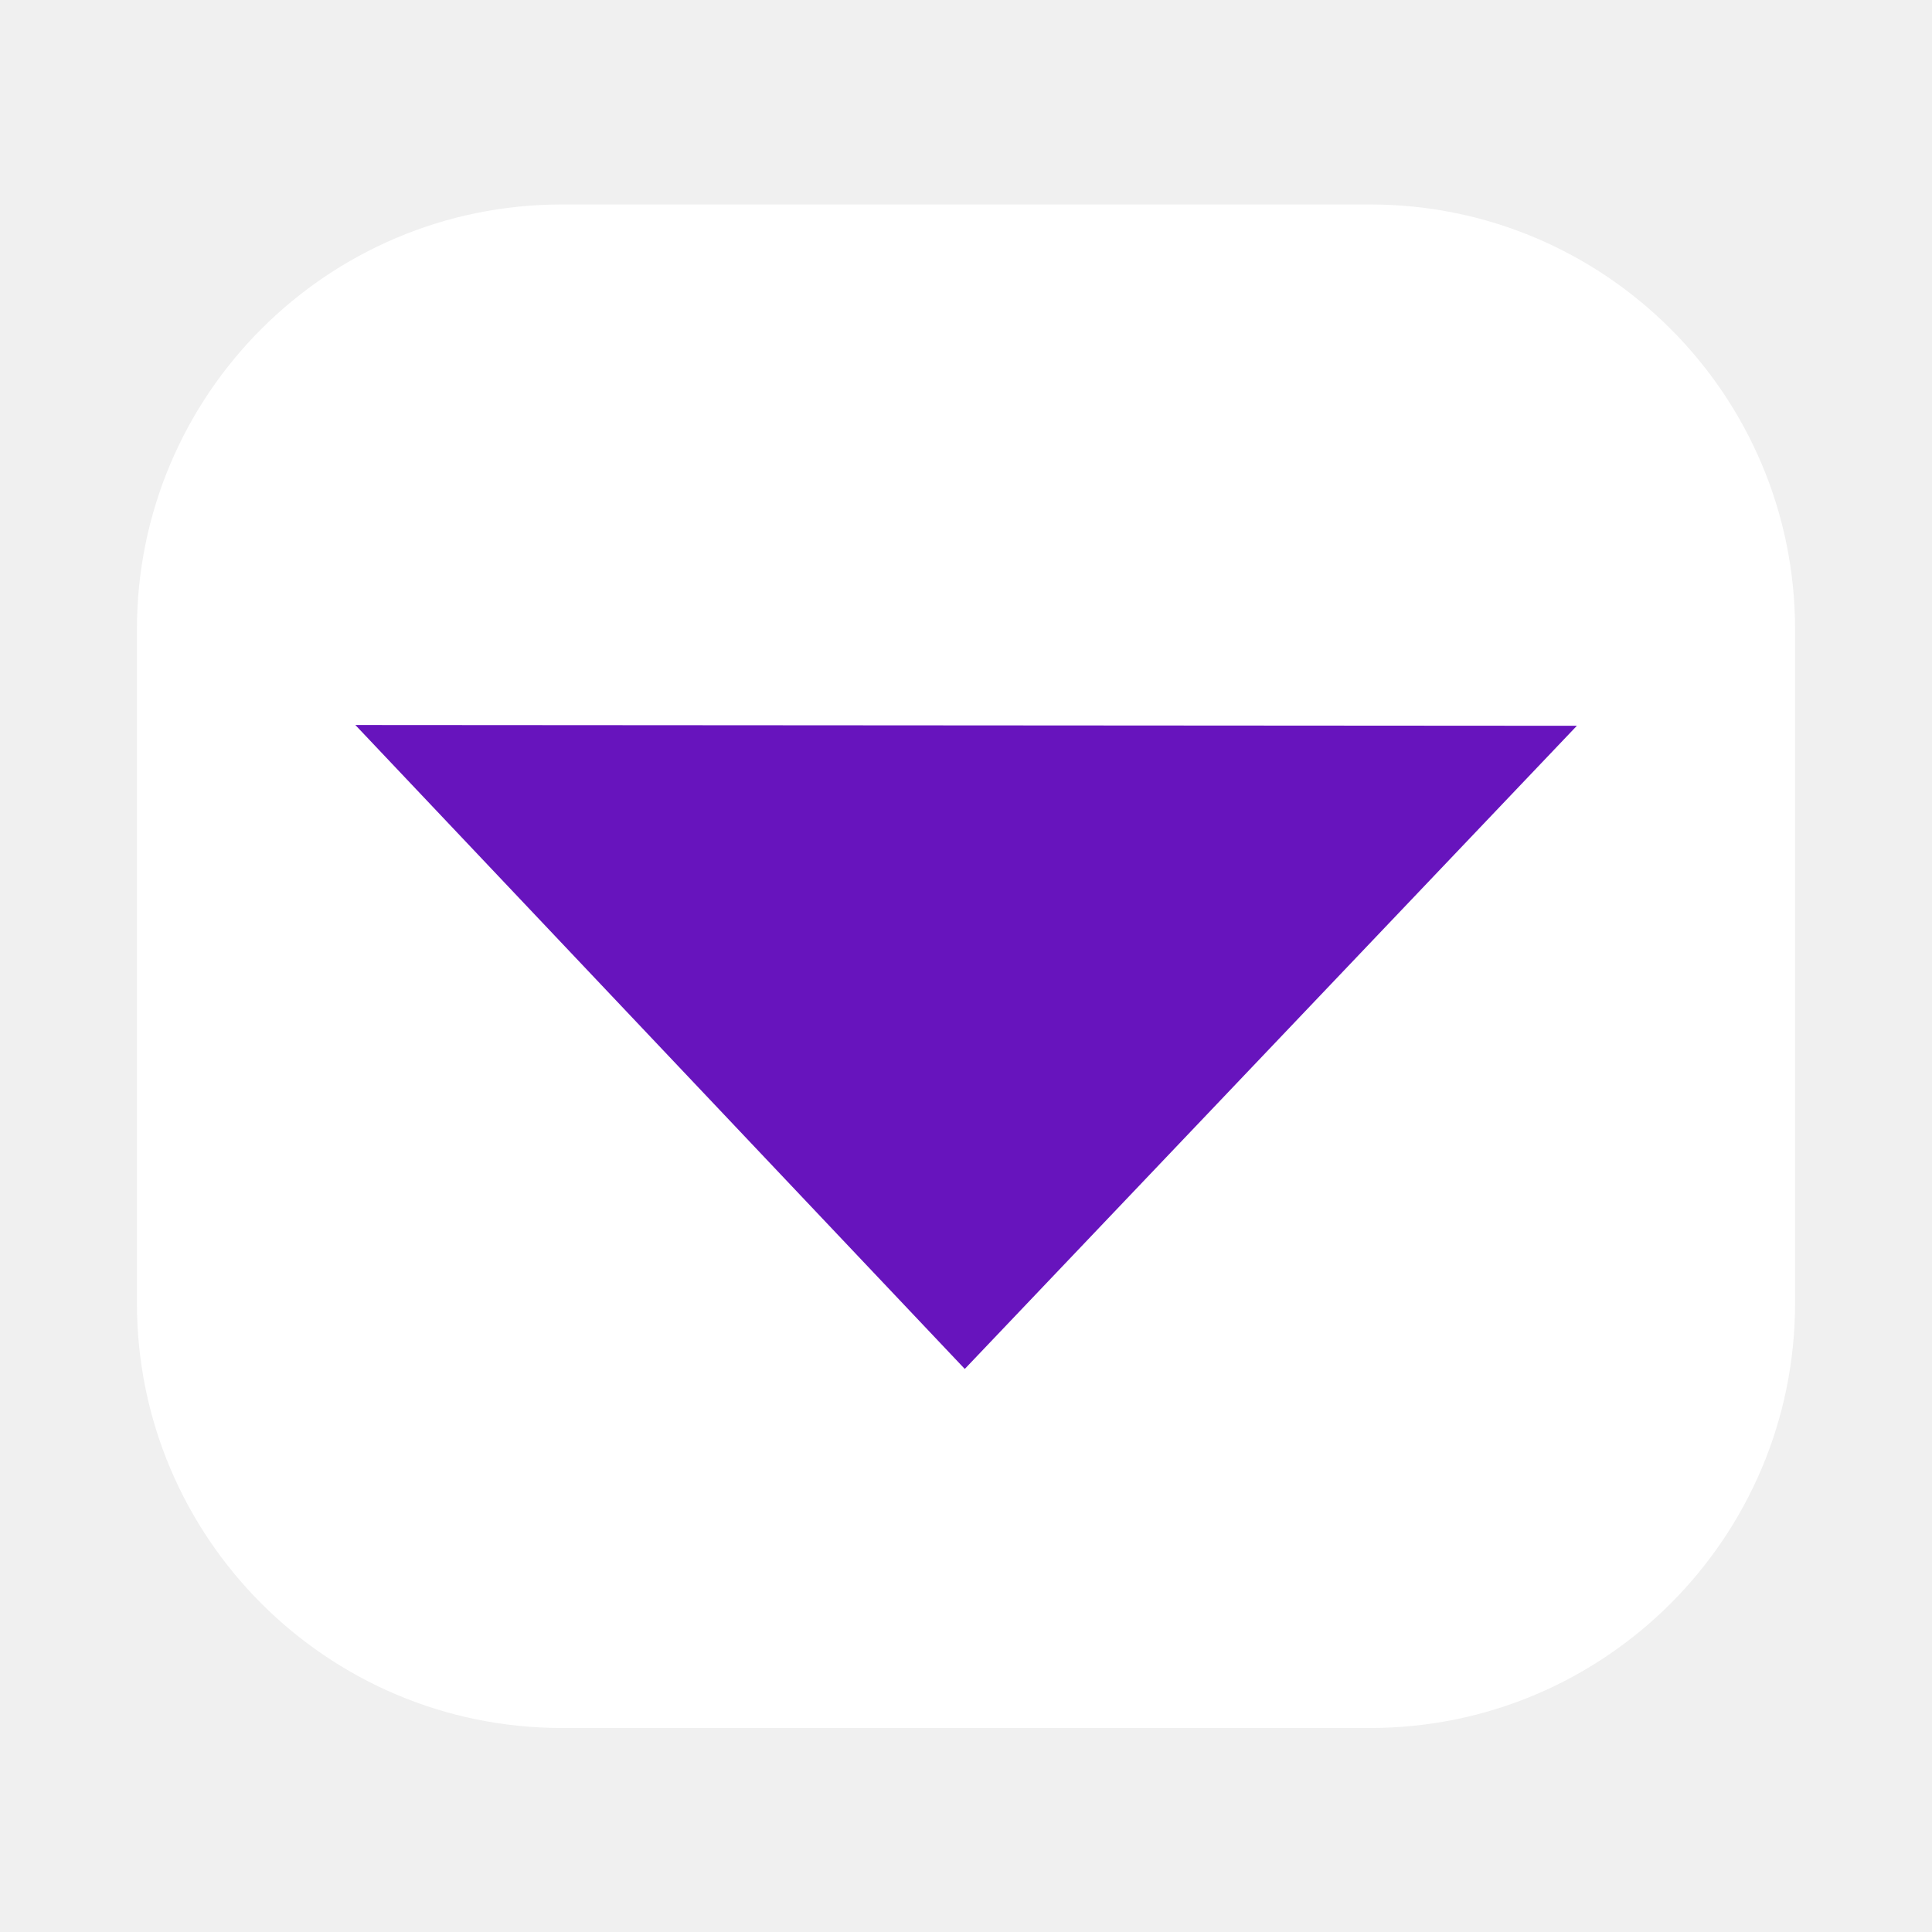
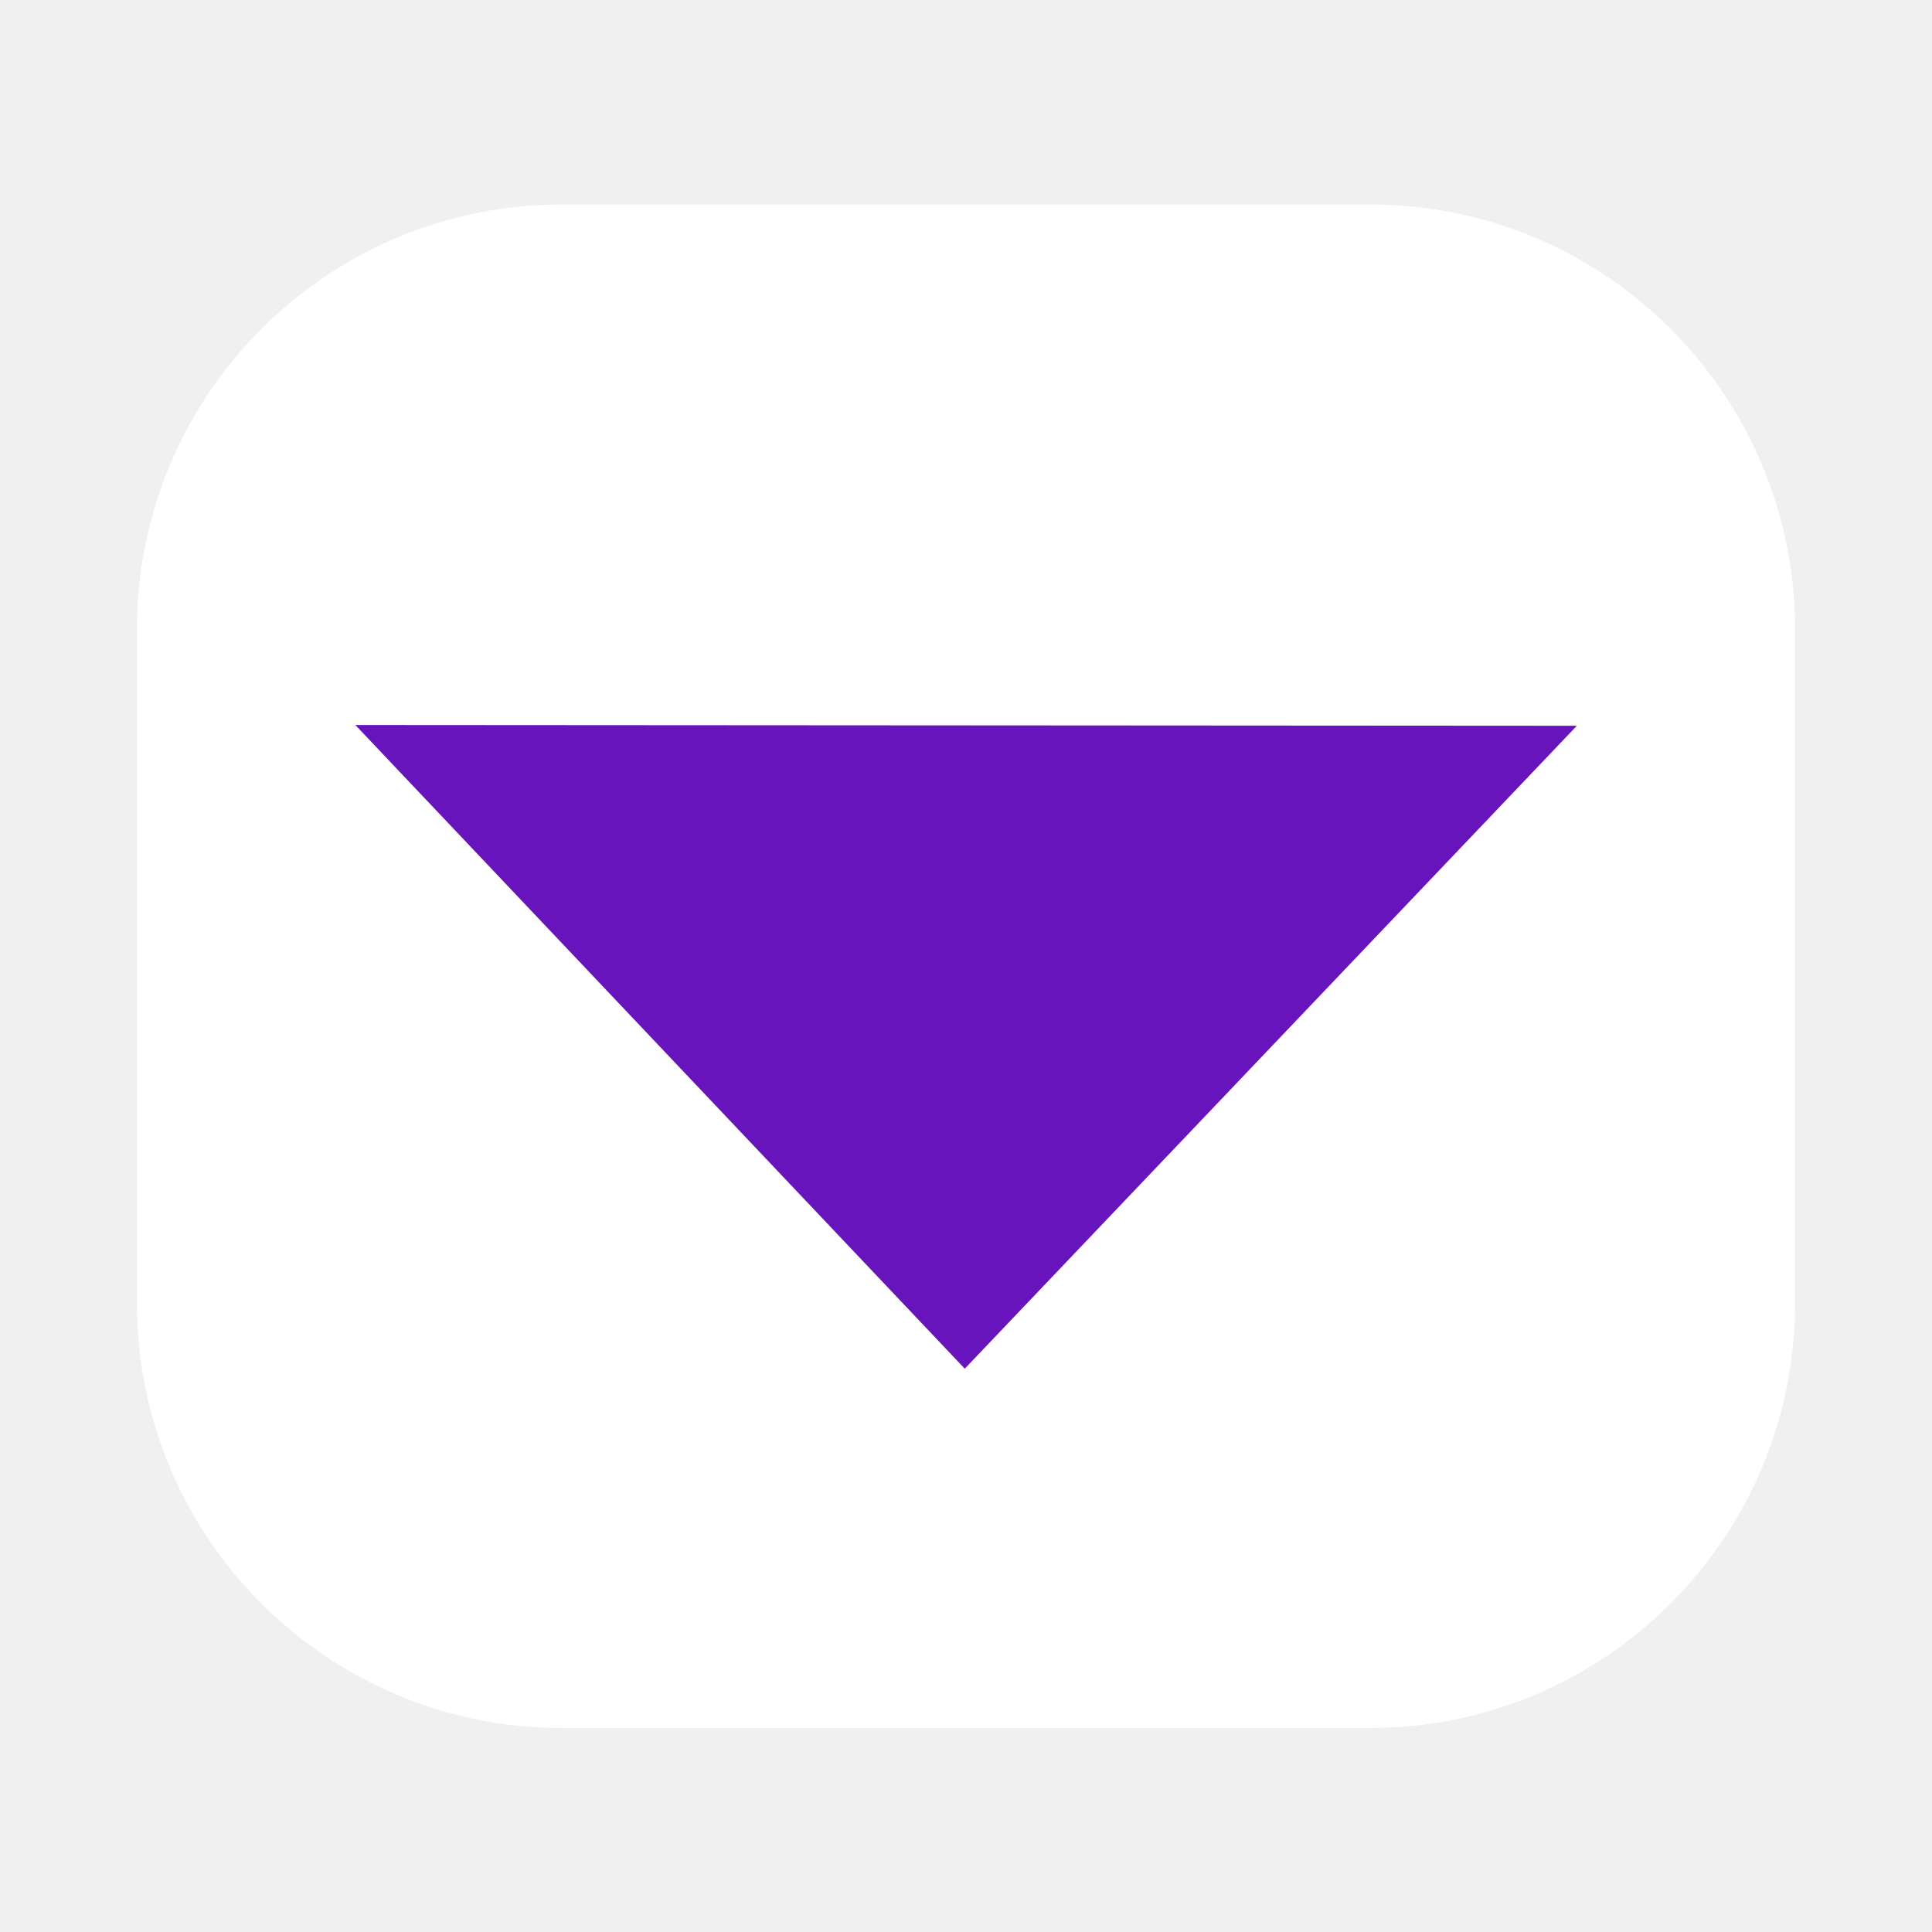
- <svg xmlns="http://www.w3.org/2000/svg" id="svg8" version="1.1" viewBox="0 0 4.233 4.233" height="16" width="16">
-   <defs id="defs2" />
-   <g id="layer1">
-     <rect style="fill:#ffffff;fill-opacity:1;fill-rule:evenodd;stroke-width:0.265" id="rect15" width="3.633" height="3.338" x="0.3" y="0.448" ry="0.931" />
-     <path style="fill:#6714bd;fill-opacity:1;fill-rule:evenodd;stroke-width:0.265" id="path17" d="M 2.779,2.189 -0.423,2.237 1.137,-0.56 Z" transform="matrix(-0.8356348,-0.00815667,0.01340788,-0.5083577,3.071438,2.723931)" />
-   </g>
+ <svg xmlns="http://www.w3.org/2000/svg" width="16" height="16" version="1.1" viewBox="0 0 4.233 4.233">
+   <rect x=".3" y=".448" width="3.633" height="3.338" ry=".931" style="fill-rule:evenodd;fill:#fff;stroke-width:.265" />
+   <path transform="matrix(-.83563 -.0081567 .013408 -.50836 3.0714 2.7239)" d="m2.779 2.189-3.202 0.048 1.56-2.796z" style="fill-rule:evenodd;fill:#6714bd;stroke-width:.265" />
</svg>
